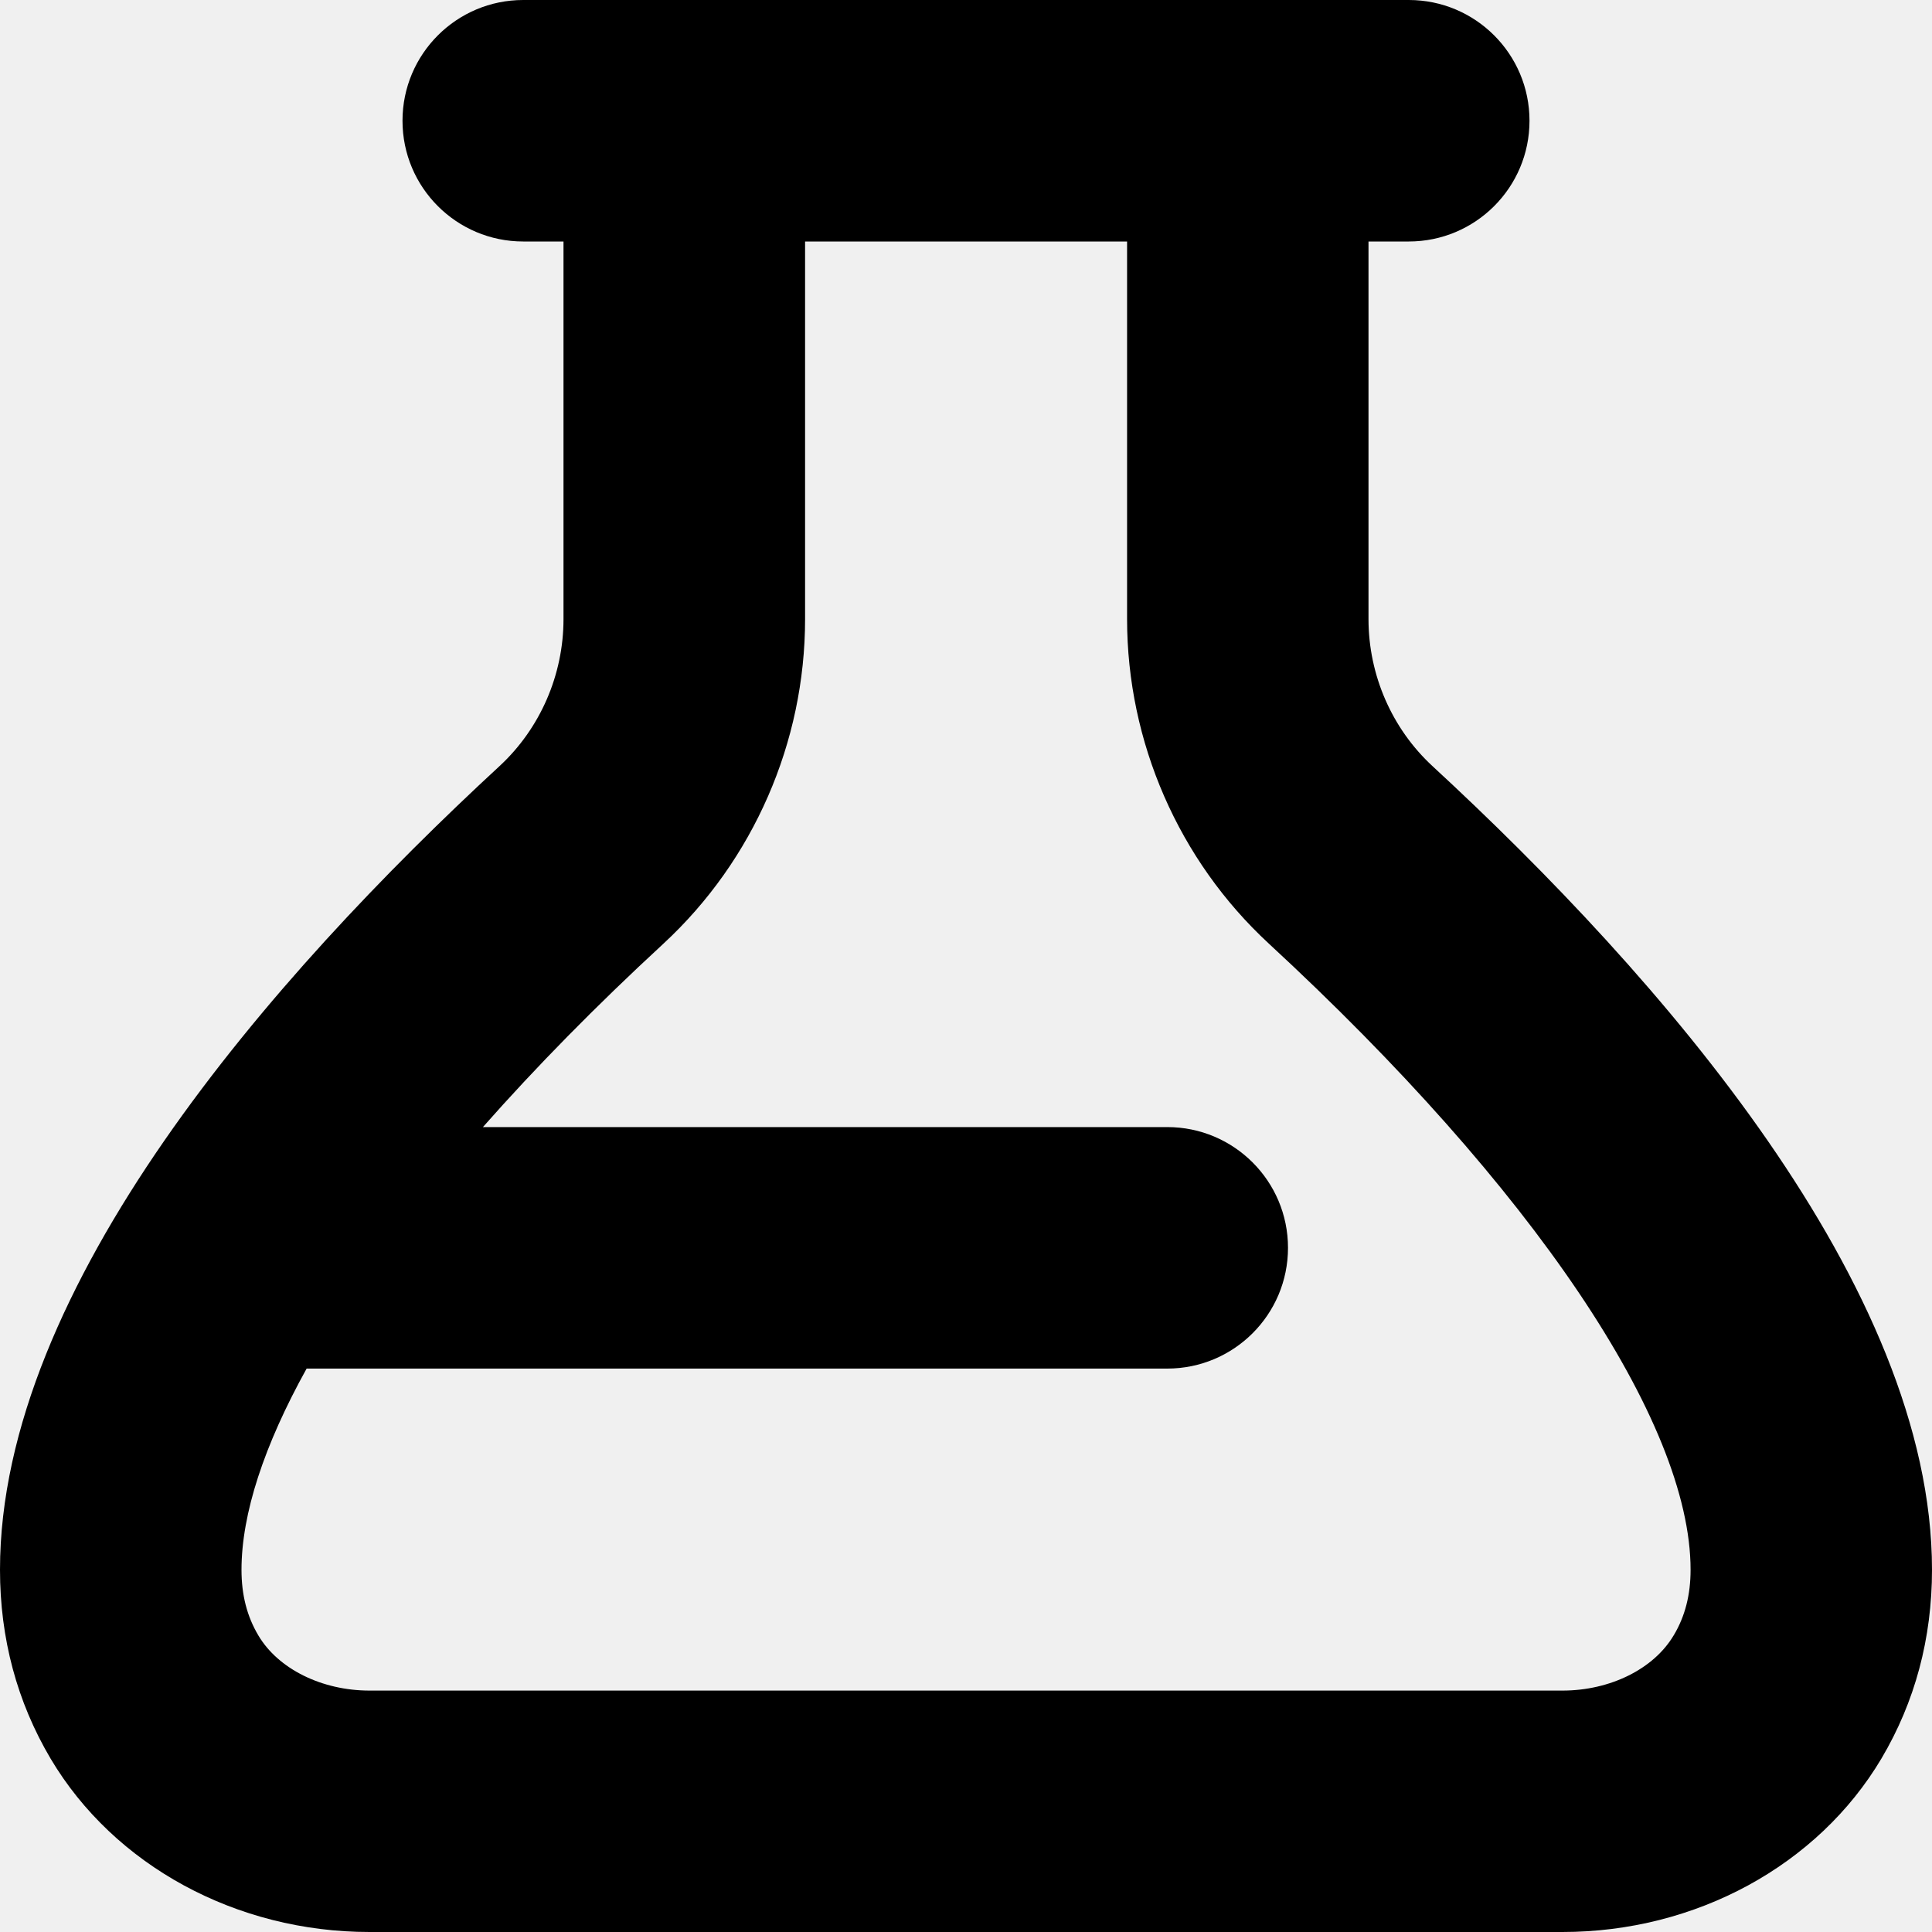
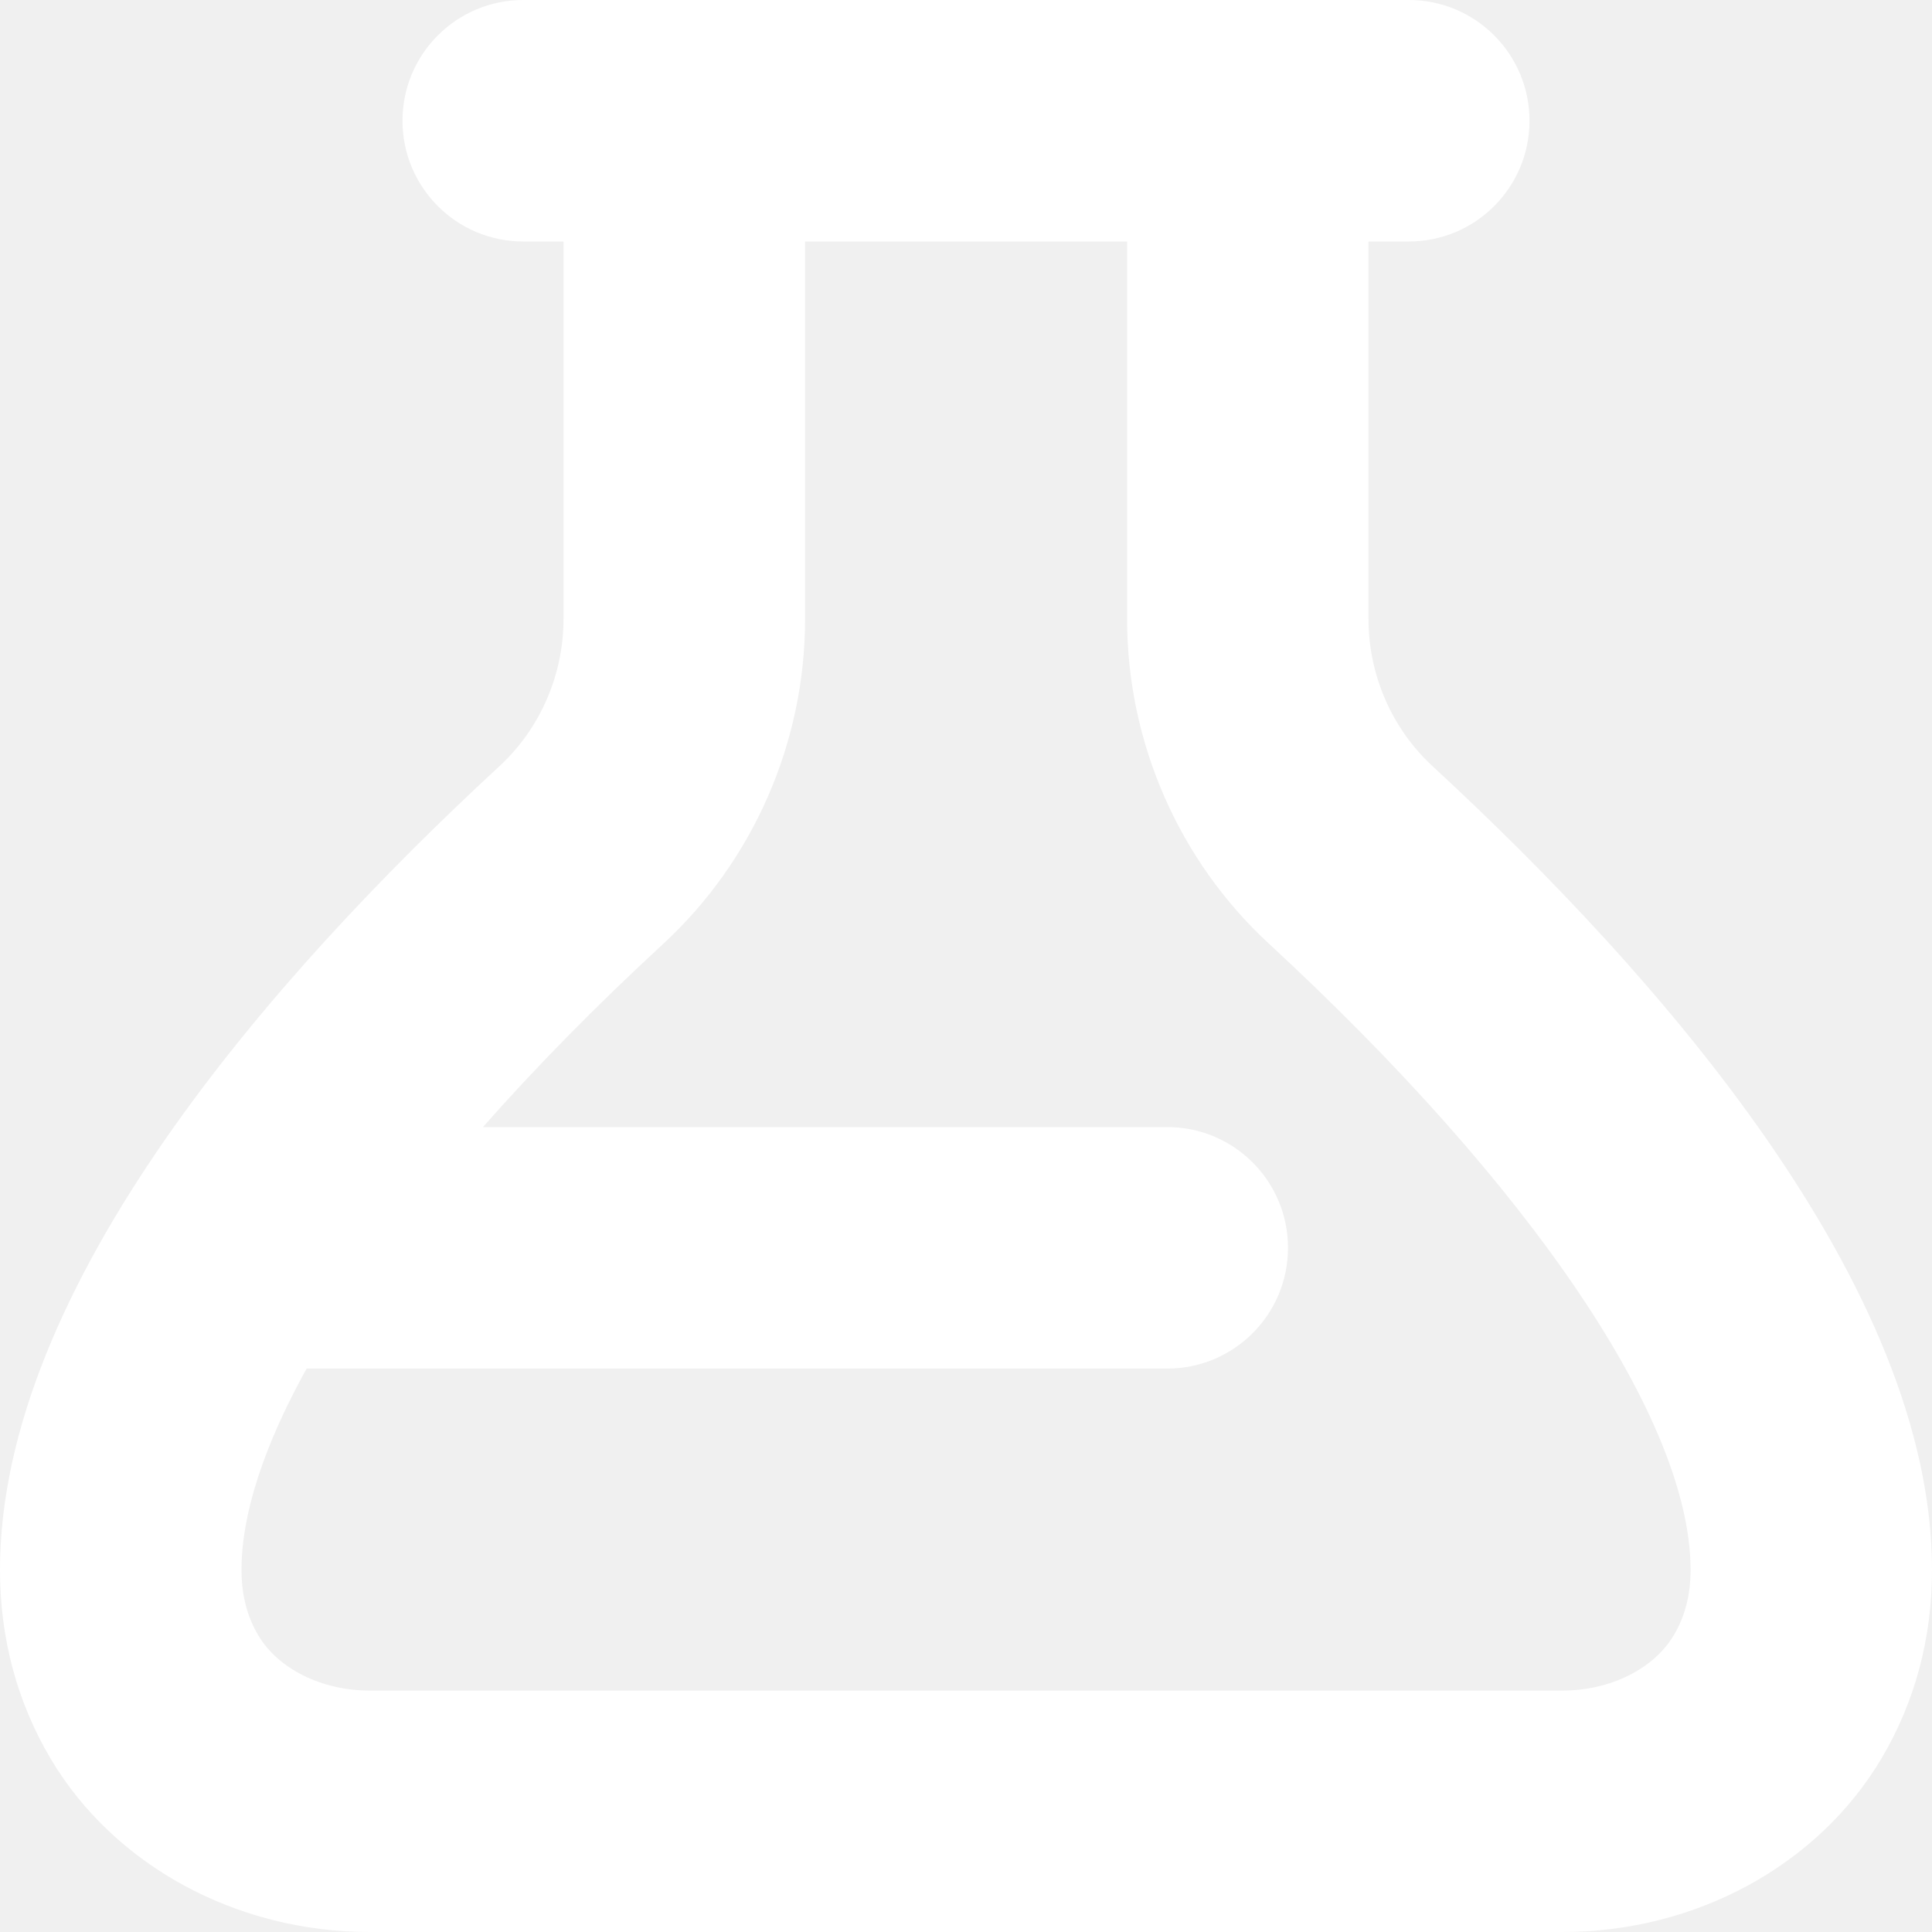
- <svg xmlns="http://www.w3.org/2000/svg" id="Layer_1" data-name="Layer 1" viewBox="0 0 24 24">
+ <svg xmlns="http://www.w3.org/2000/svg" fill="#ffffff" id="Layer_1" data-name="Layer 1" viewBox="0 0 24 24">
  <path d="m17.796,9.518c-.506-.467-.796-1.133-.796-1.828V3h.5c.828,0,1.5-.671,1.5-1.5s-.672-1.5-1.5-1.5H6.5c-.828,0-1.5.671-1.5,1.5s.672,1.5,1.5,1.5h.5v4.69c0,.694-.29,1.36-.795,1.827C3.374,12.131,0,15.984,0,19.5c0,.852.211,1.641.629,2.347.789,1.328,2.307,2.153,3.961,2.153h14.82c1.654,0,3.172-.825,3.962-2.155.417-.704.628-1.493.628-2.345,0-3.516-3.374-7.369-6.204-9.982Zm2.995,10.797c-.247.417-.789.686-1.381.686H4.59c-.592,0-1.134-.269-1.38-.684-.142-.238-.21-.505-.21-.816,0-.697.281-1.548.809-2.5h10.691c.828,0,1.5-.671,1.5-1.5s-.672-1.5-1.5-1.5H5.999c.654-.741,1.405-1.506,2.243-2.279,1.117-1.033,1.759-2.502,1.759-4.031V3h4v4.69c0,1.528.642,2.998,1.76,4.031,3.281,3.03,5.24,5.938,5.24,7.779,0,.311-.068.578-.209.814Z" />
</svg>
